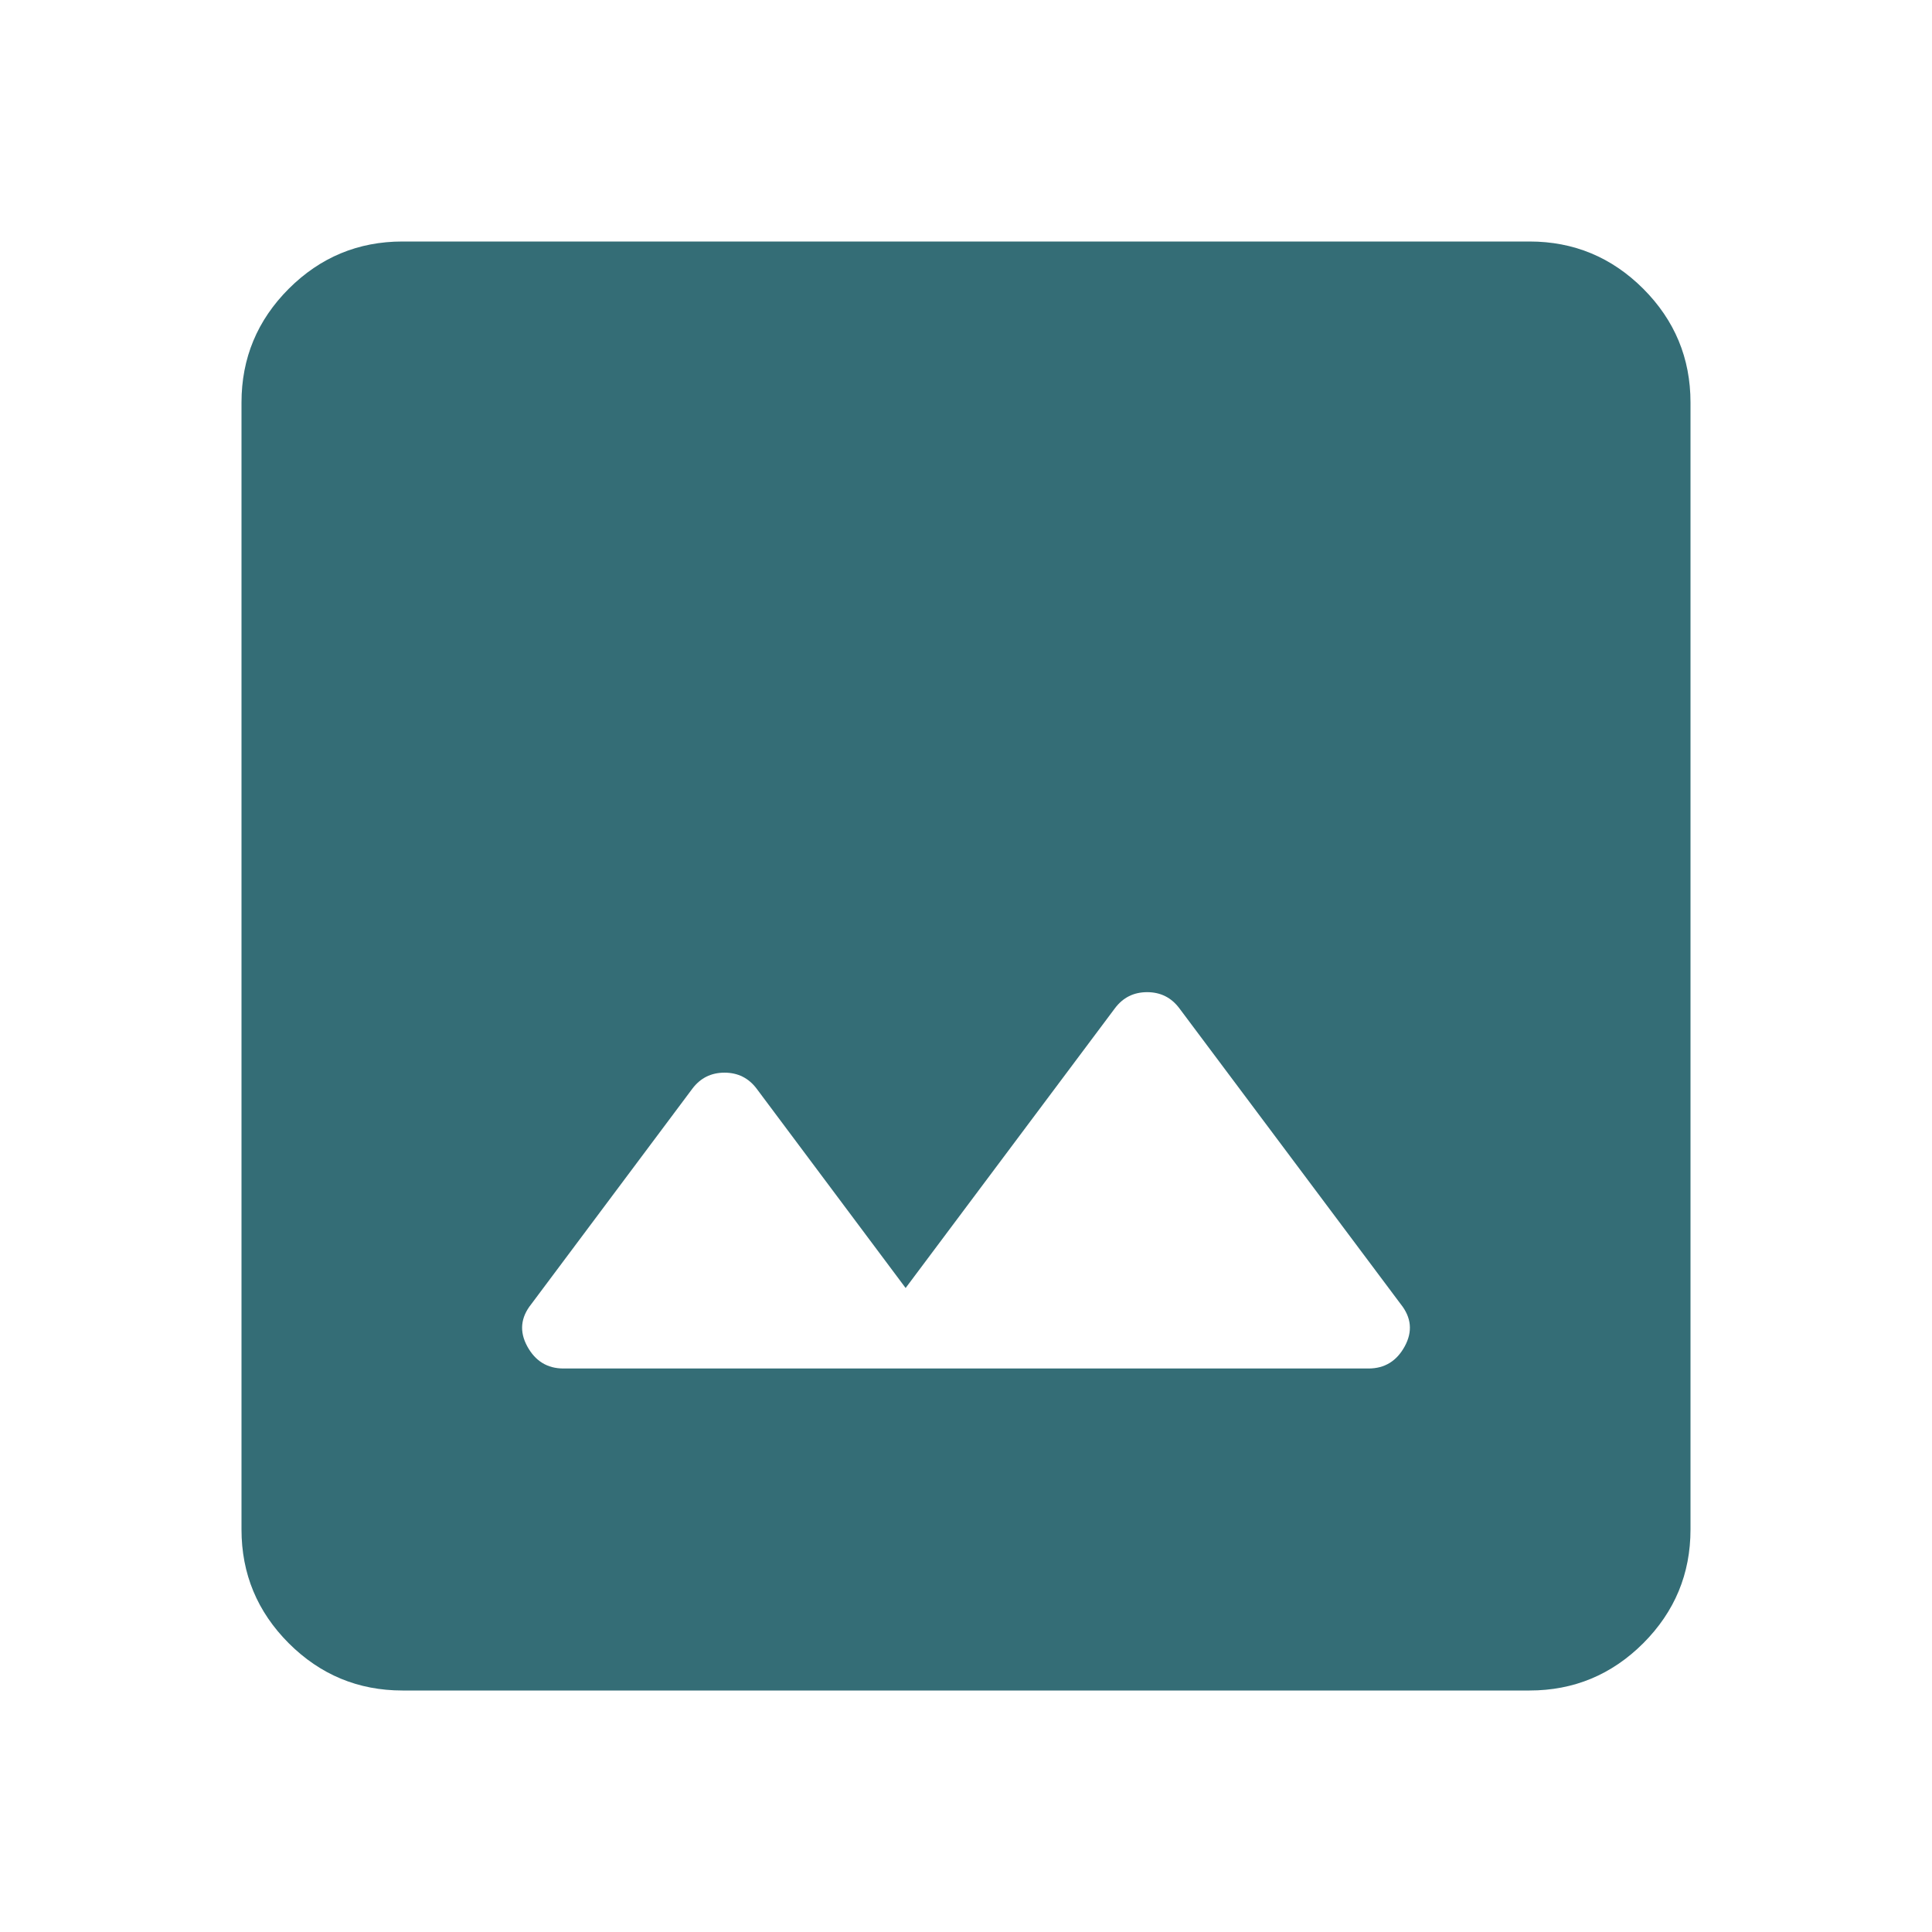
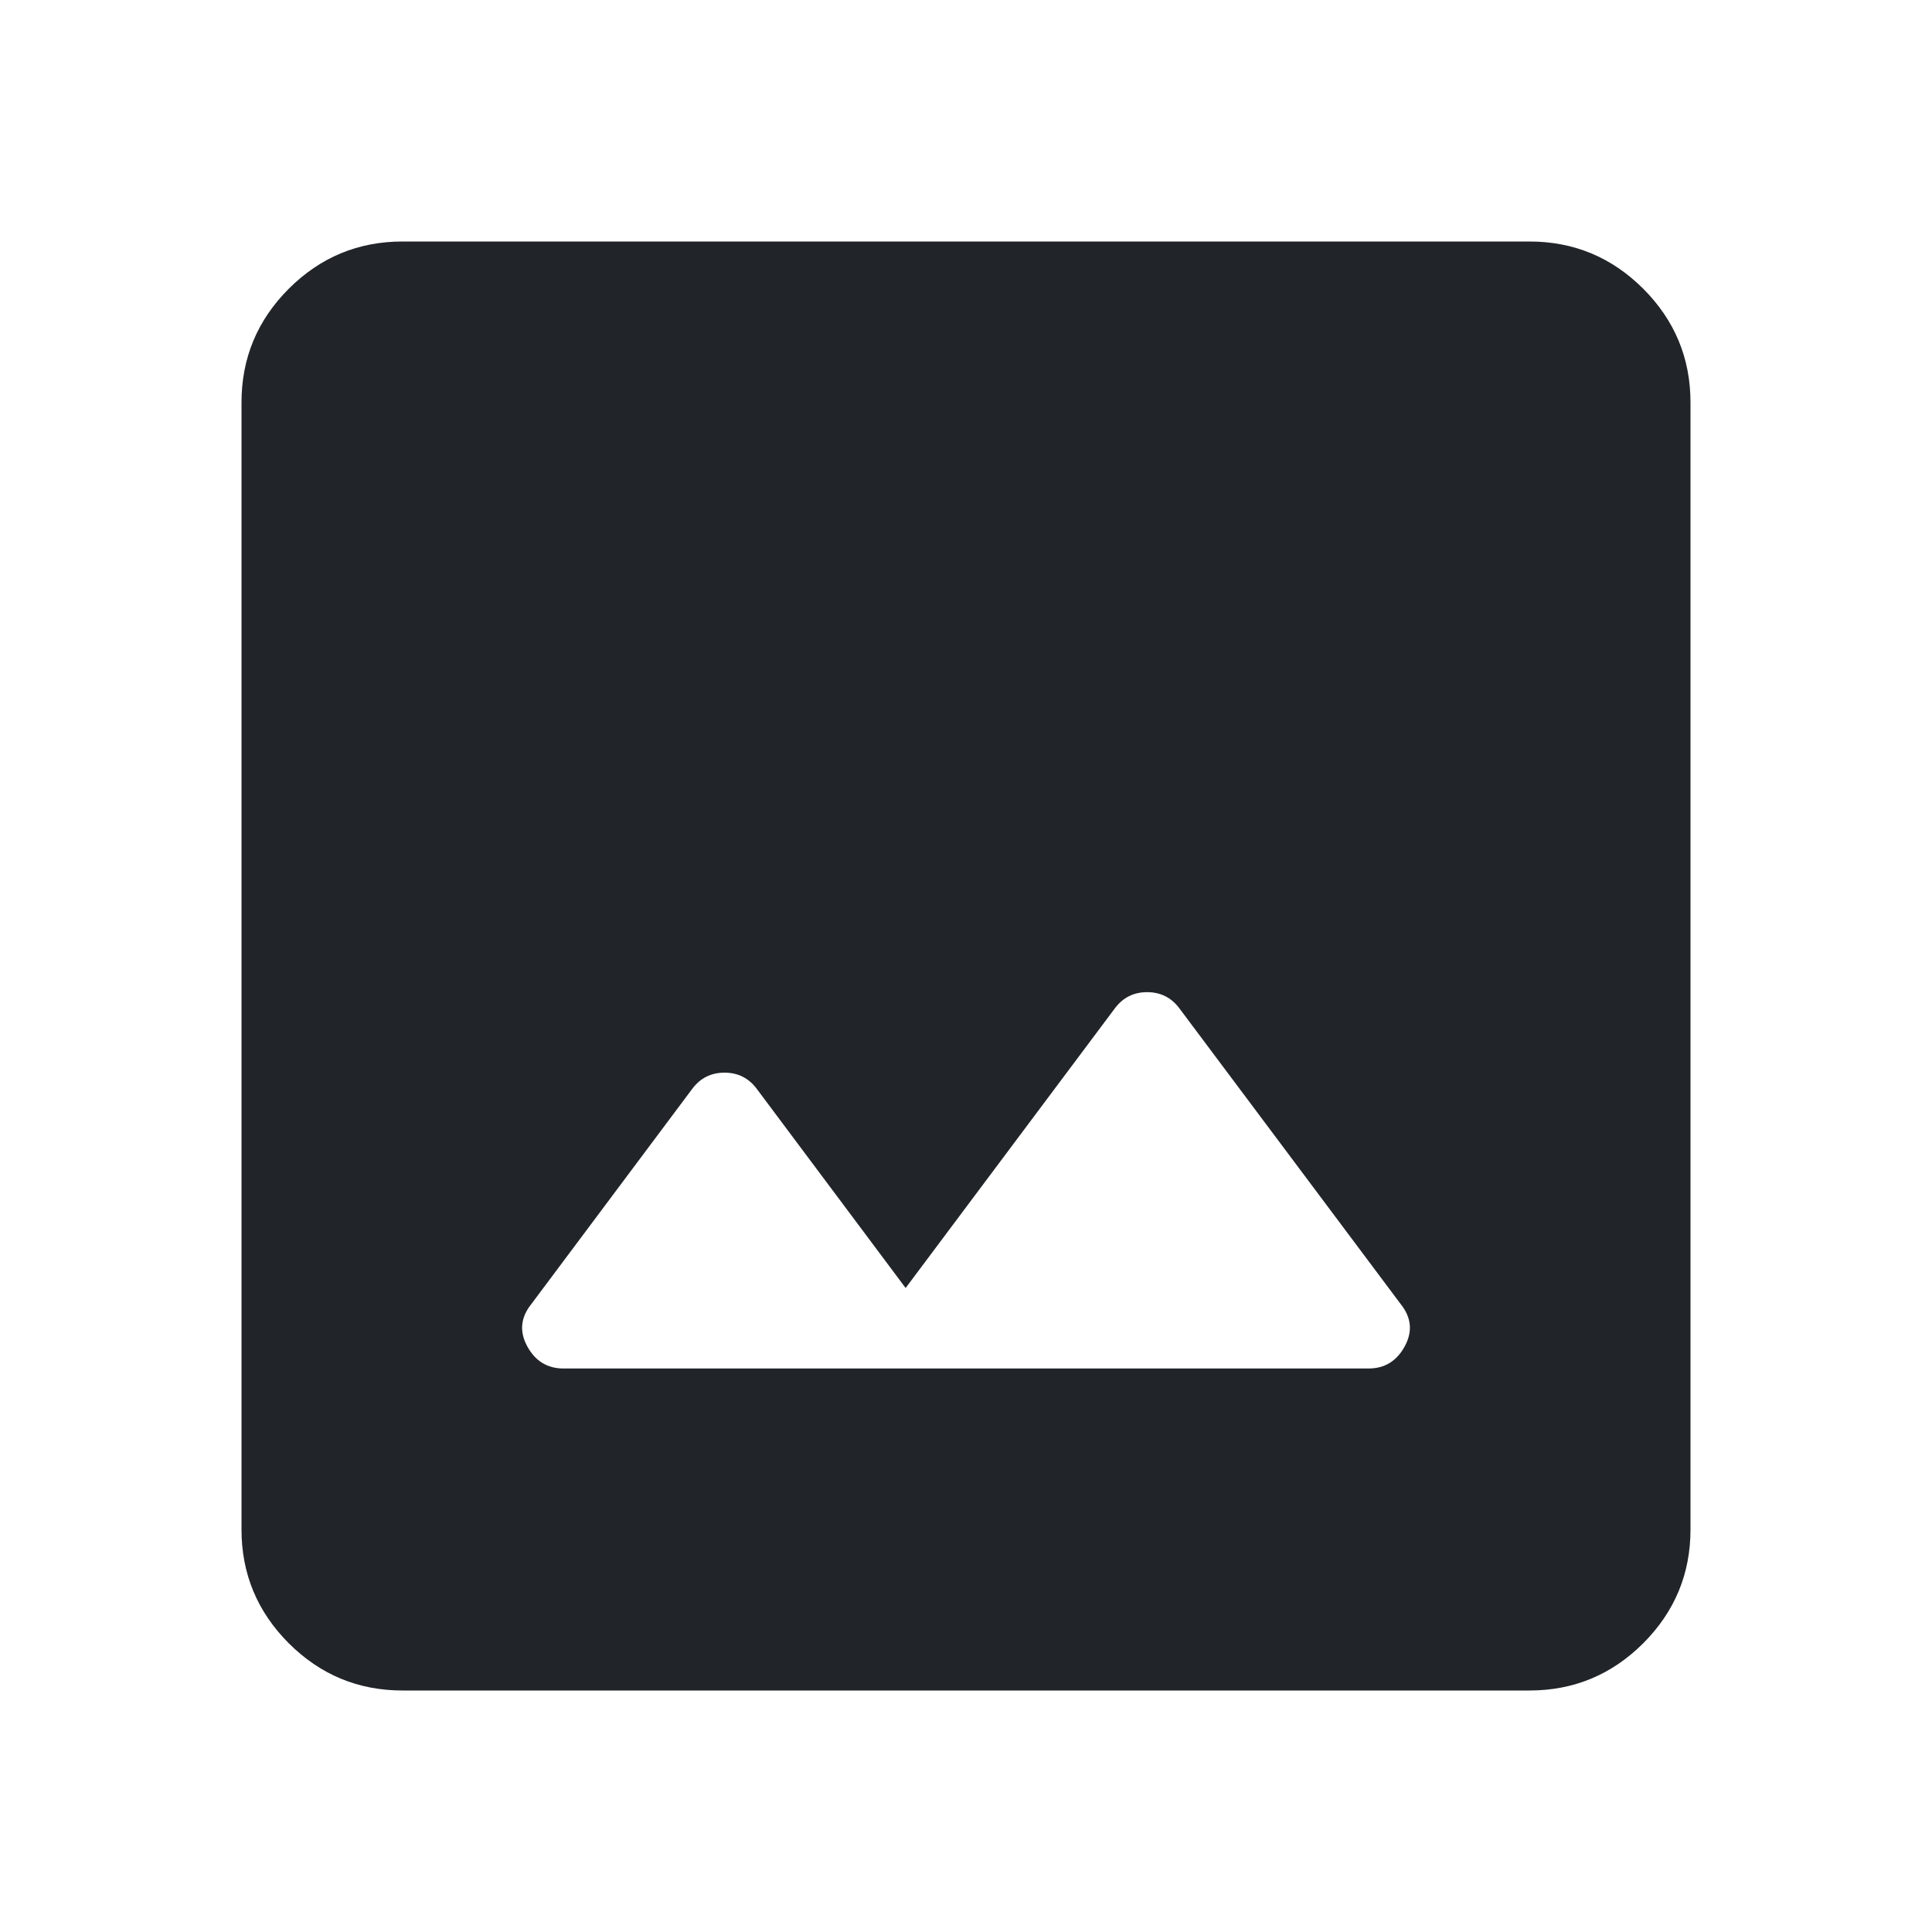
<svg xmlns="http://www.w3.org/2000/svg" width="1em" height="1em" viewBox="0 0 24 24">
-   <path fill="#346d76" d="M7 17h10q.3 0 .45-.275q.15-.275-.05-.525l-2.75-3.675q-.15-.2-.4-.2t-.4.2L11.25 16L9.4 13.525q-.15-.2-.4-.2t-.4.2l-2 2.675q-.2.25-.05.525Q6.7 17 7 17Zm-2 4q-.825 0-1.413-.587Q3 19.825 3 19V5q0-.825.587-1.413Q4.175 3 5 3h14q.825 0 1.413.587Q21 4.175 21 5v14q0 .825-.587 1.413Q19.825 21 19 21Z" />
+   <path fill="#212529" d="M7 17h10q.3 0 .45-.275q.15-.275-.05-.525l-2.75-3.675q-.15-.2-.4-.2t-.4.2L11.25 16L9.4 13.525q-.15-.2-.4-.2t-.4.2l-2 2.675q-.2.25-.05.525Q6.7 17 7 17Zm-2 4q-.825 0-1.413-.587Q3 19.825 3 19V5q0-.825.587-1.413Q4.175 3 5 3h14q.825 0 1.413.587Q21 4.175 21 5v14q0 .825-.587 1.413Q19.825 21 19 21Z" />
</svg>
